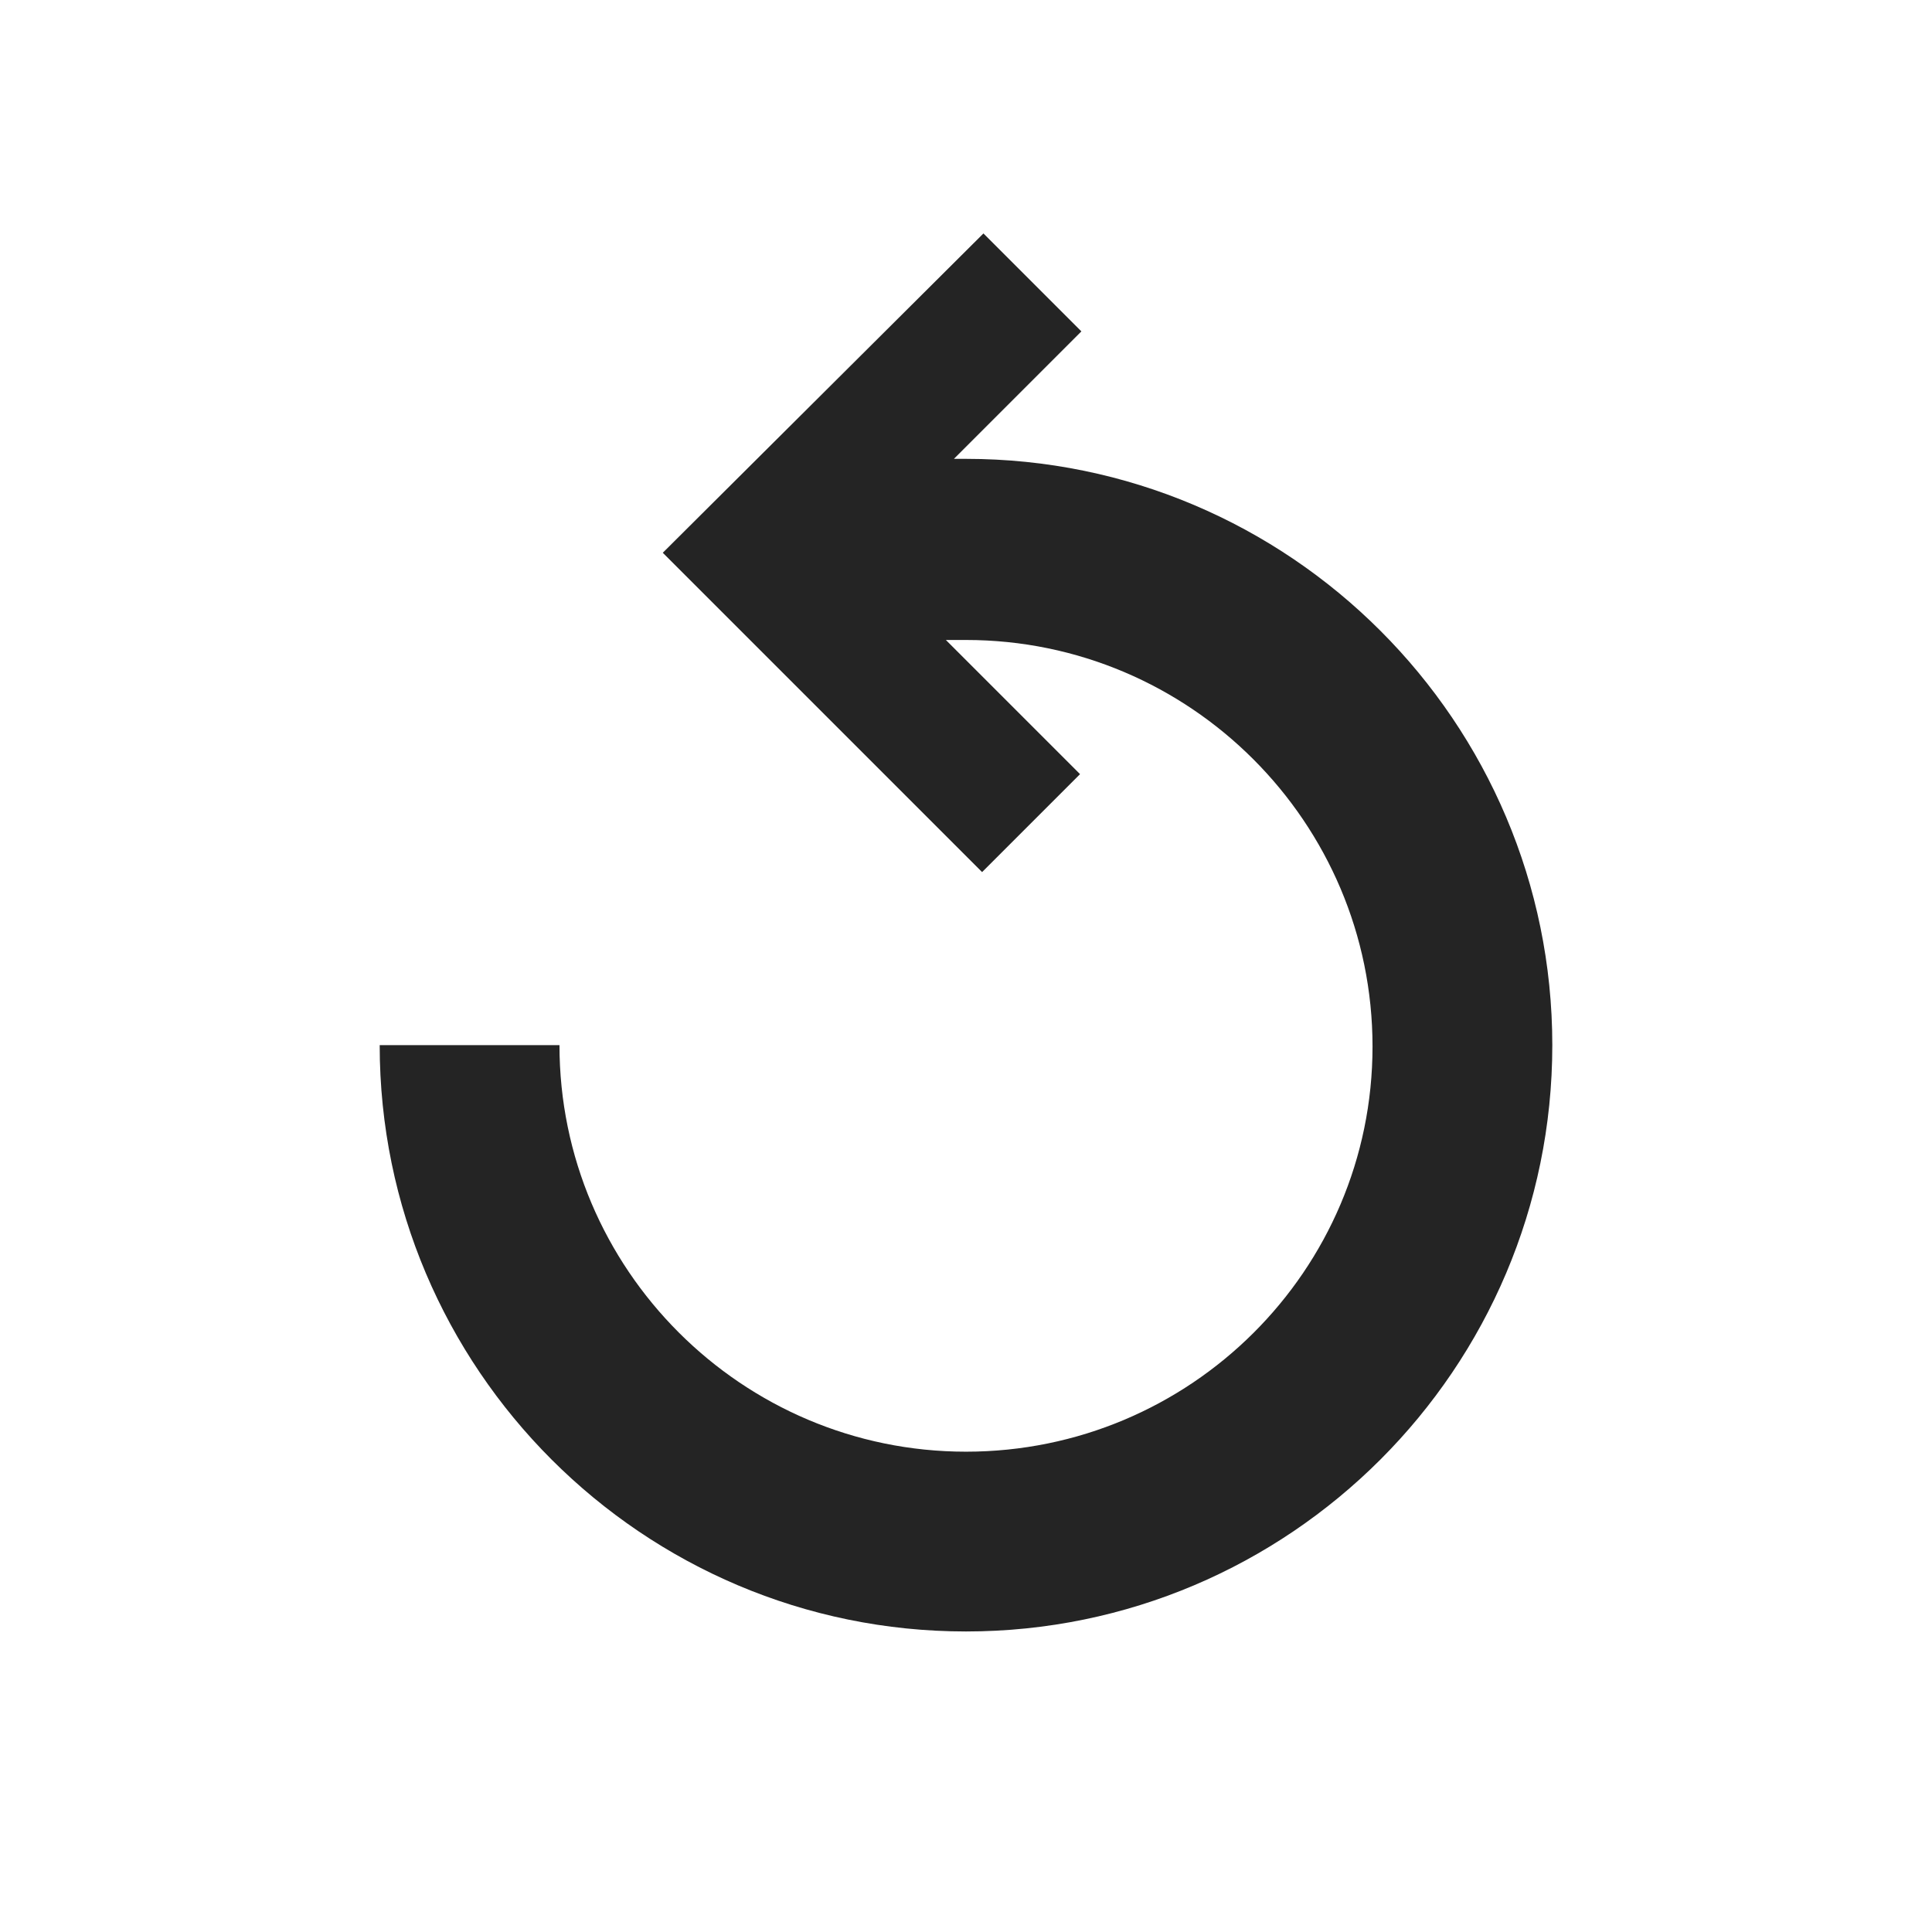
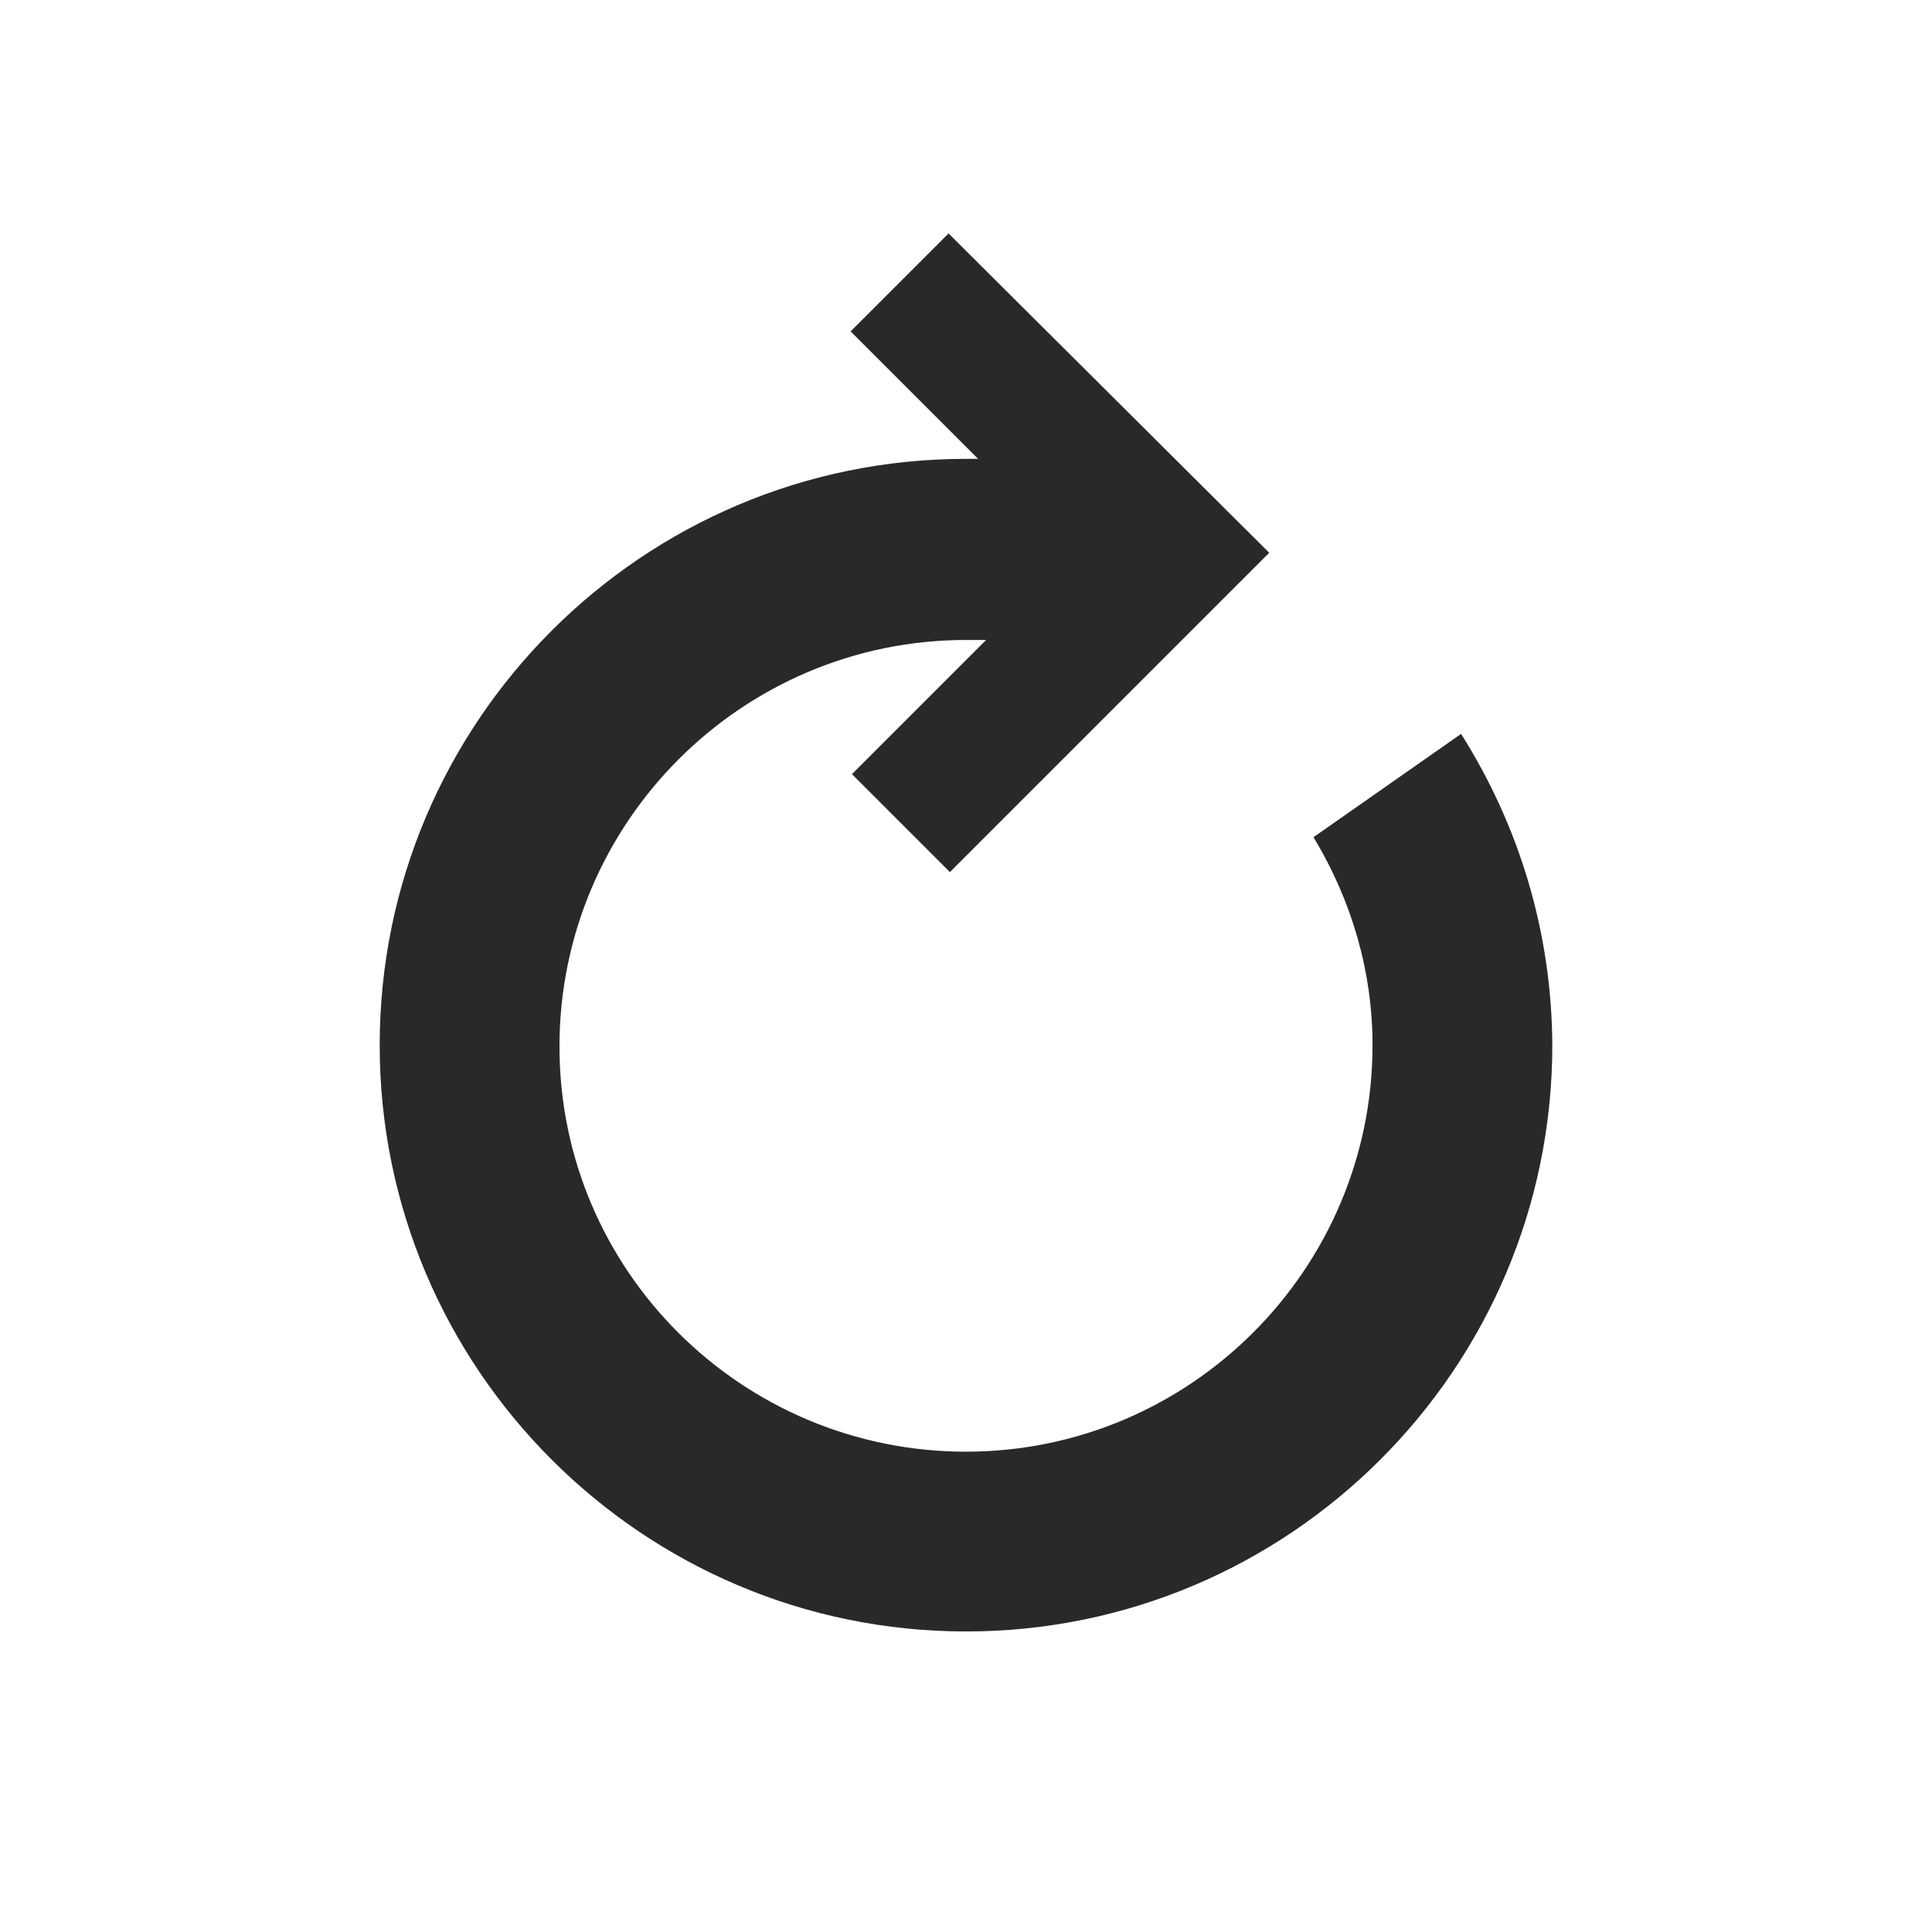
<svg xmlns="http://www.w3.org/2000/svg" version="1.1" id="Layer_1" x="0px" y="0px" viewBox="0 0 144 144" style="enable-background:new 0 0 144 144;" xml:space="preserve">
  <style type="text/css">
- 	.st0{fill:#242424;}
+ 	.st0{fill:#292929;}
</style>
-   <path class="st0" d="M72,34.2h-0.9l9.5-9.5l-7.3-7.3L49.4,41.2L73.2,65l7.3-7.3l-10-10H72c16.7,0,30.3,13.6,30.3,30.3  S88.7,108.2,72,108.2S41.7,94.6,41.7,77.9H28.3c0,24.1,19.6,43.7,43.7,43.7s43.7-19.6,43.7-43.7S96.1,34.2,72,34.2z" />
+   <path class="st0" d="M97.9,62.4c2.9,4.8,4.4,10.1,4.4,15.5l0,0c0,16.7-13.6,30.3-30.3,30.3S41.7,94.7,41.7,78S55.3,47.7,72,47.7h1.5  l-10,10l7.3,7.3l23.8-23.8L70.7,17.4l-7.3,7.3l9.5,9.5H72c-24.1,0-43.7,19.6-43.7,43.7s19.6,43.7,43.7,43.7s43.7-19.6,43.7-43.7v0.2  c0-8.6-2.5-16.6-6.8-23.4L97.9,62.4z" />
</svg>
